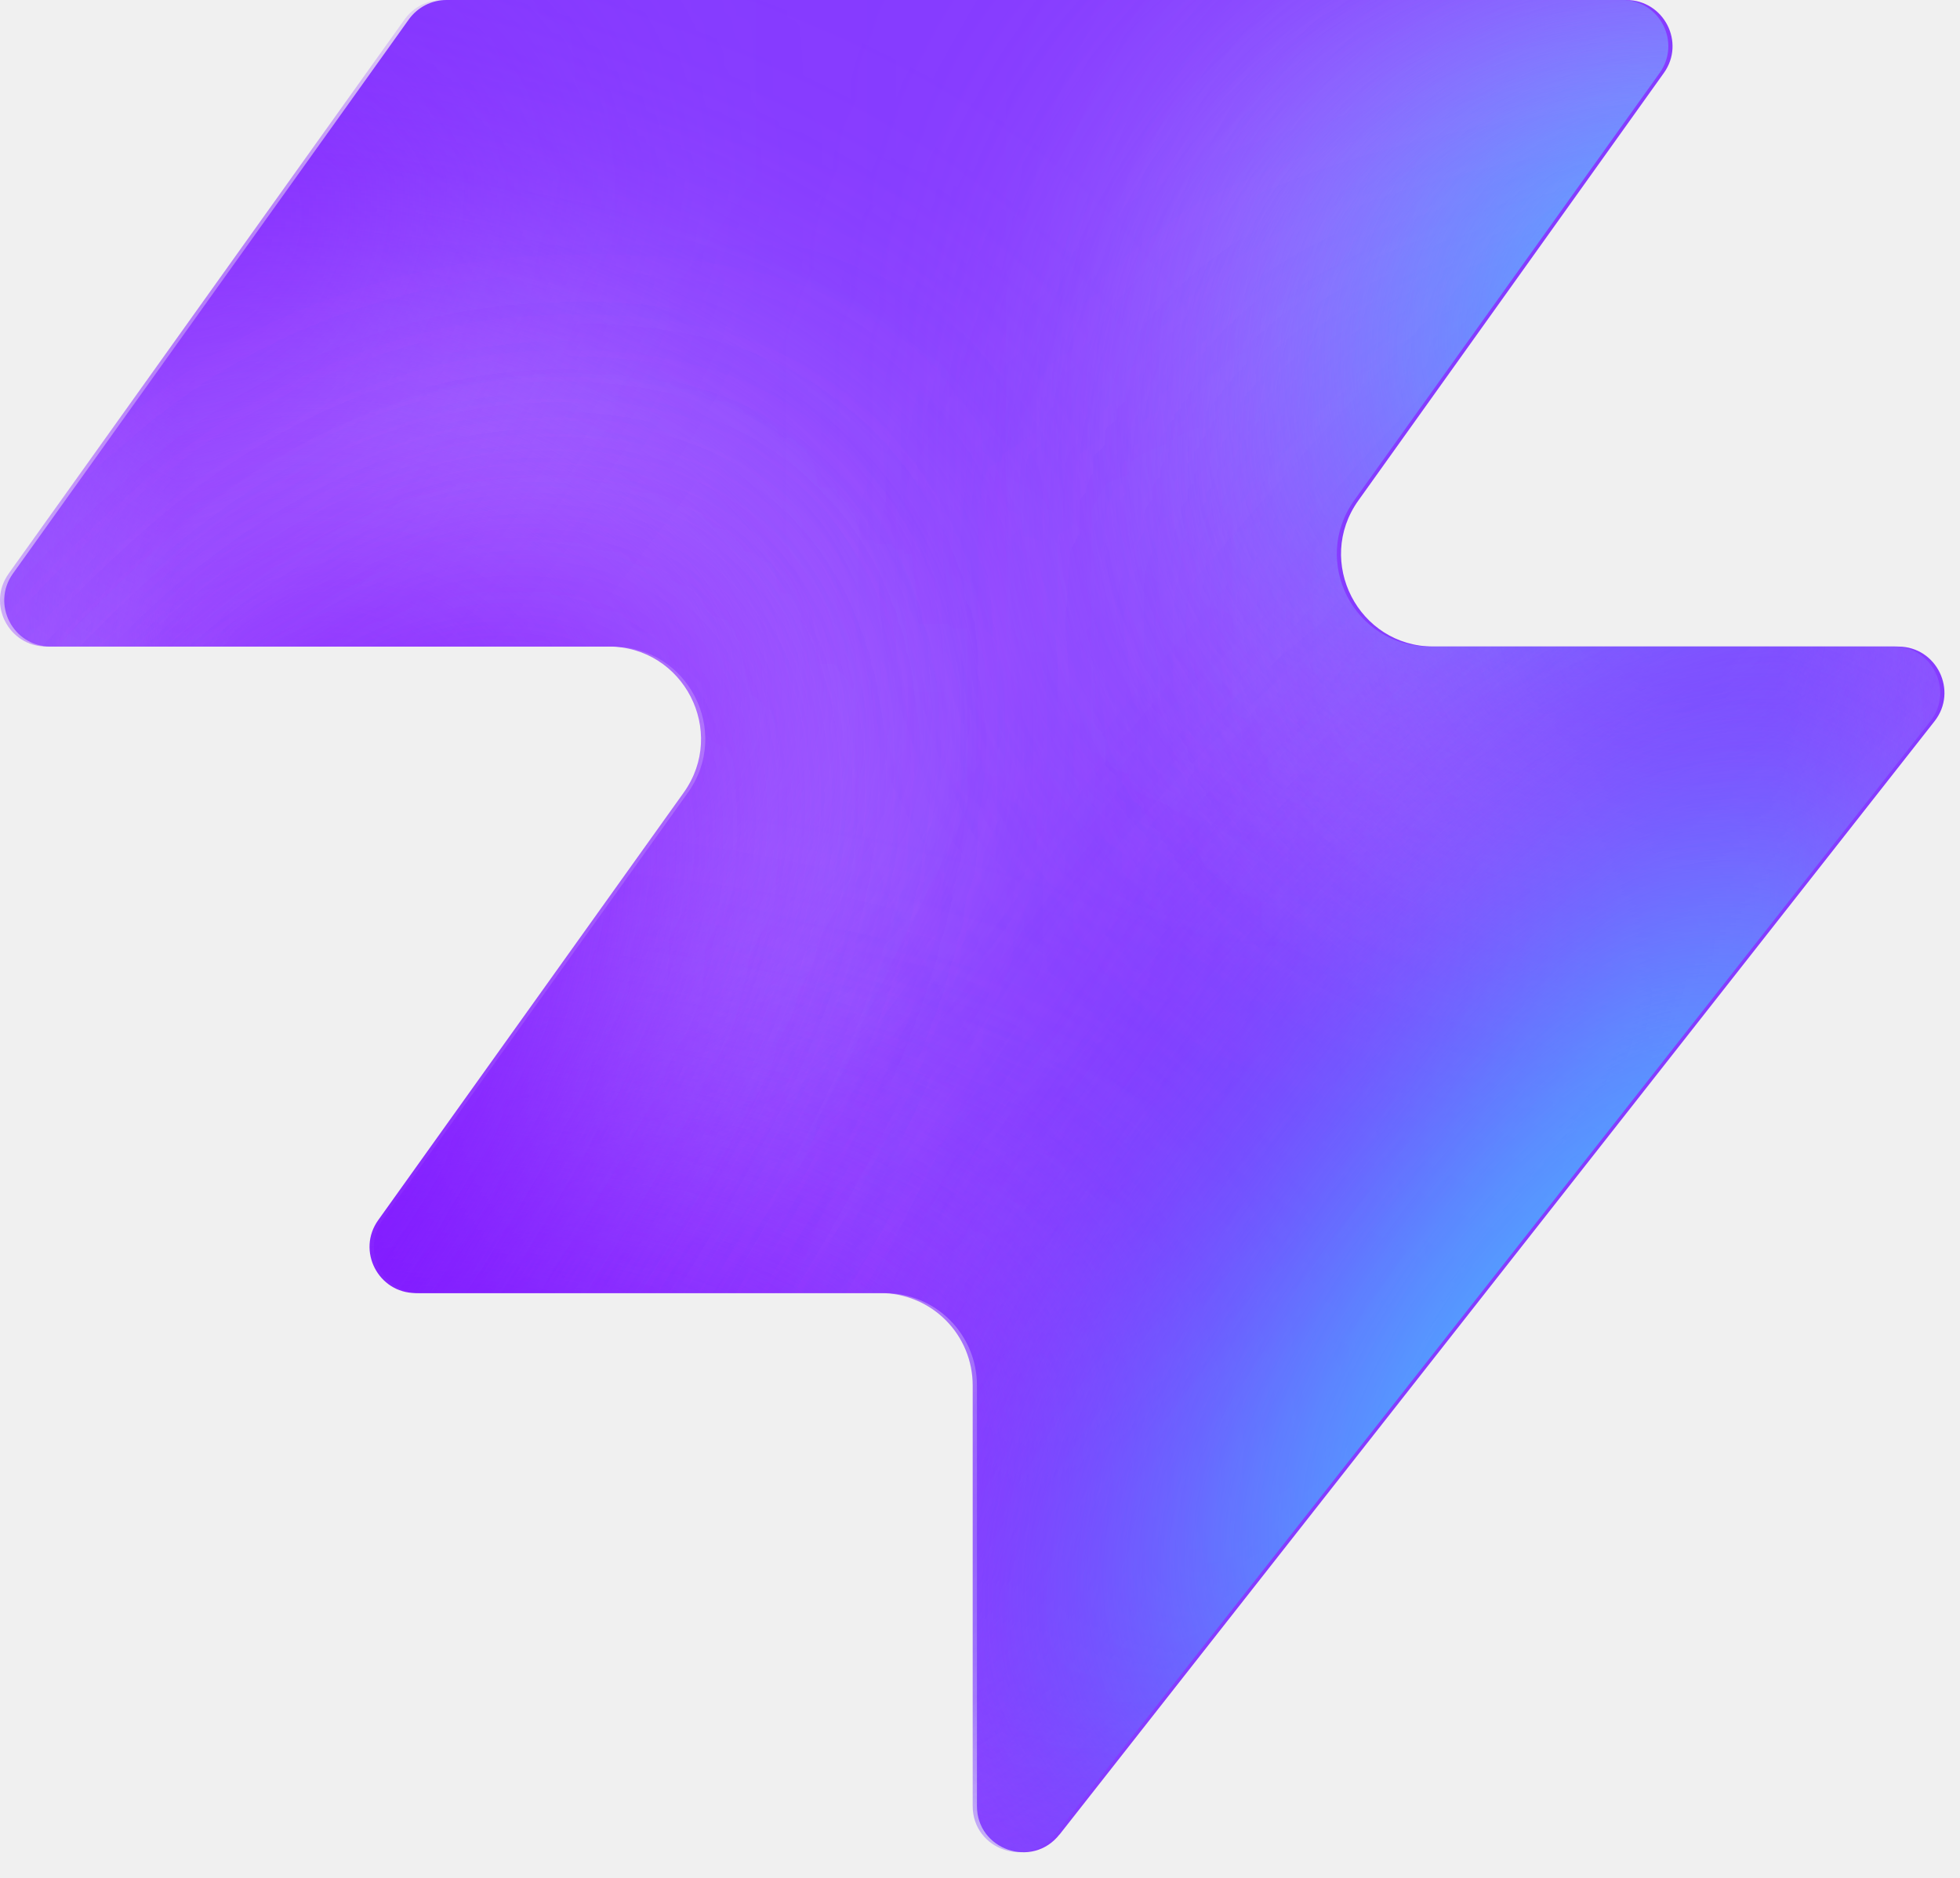
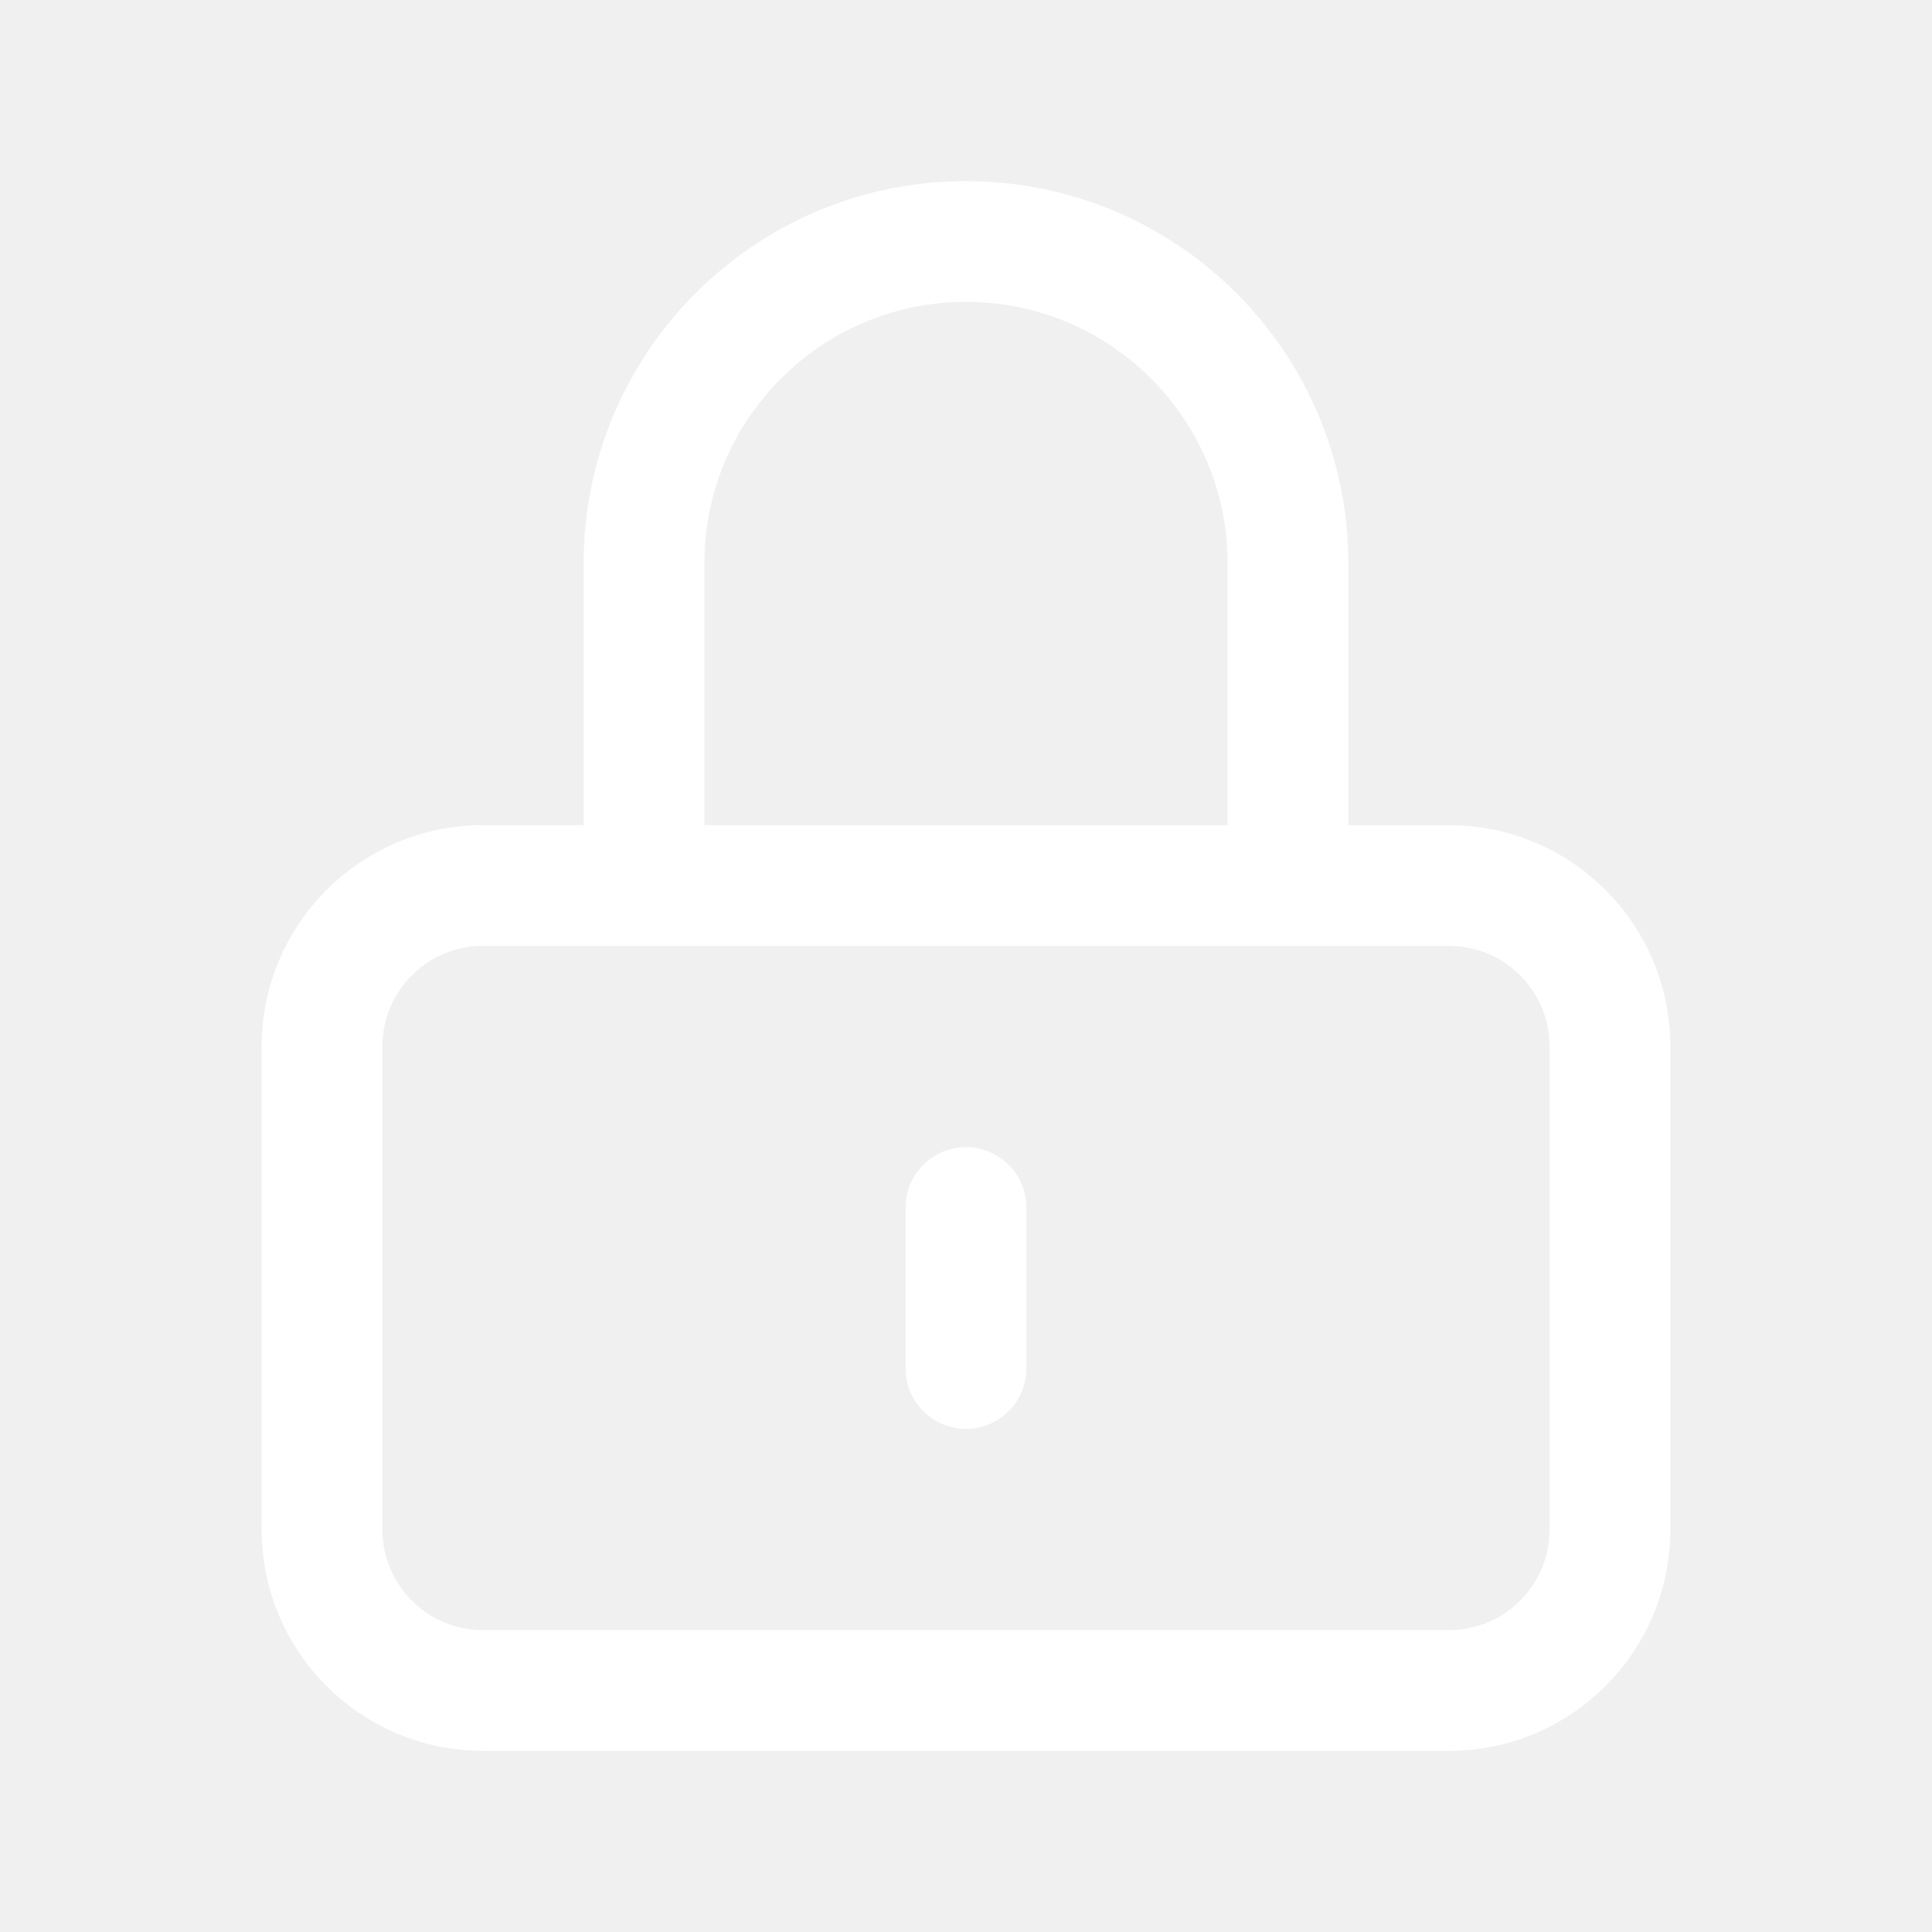
- <svg xmlns="http://www.w3.org/2000/svg" width="48" height="46" fill="none" viewBox="0 0 48 46">
-   <path fill="#863bff" d="M25.946 44.938c-.664.845-2.021.375-2.021-.698V33.937a2.26 2.26 0 0 0-2.262-2.262H10.287c-.92 0-1.456-1.04-.92-1.788l7.48-10.471c1.07-1.497 0-3.578-1.842-3.578H1.237c-.92 0-1.456-1.04-.92-1.788L10.013.474c.214-.297.556-.474.92-.474h28.894c.92 0 1.456 1.04.92 1.788l-7.48 10.471c-1.07 1.498 0 3.579 1.842 3.579h11.377c.943 0 1.473 1.088.89 1.83L25.947 44.94z" style="fill:#863bff;fill:color(display-p3 .525 .23 1);fill-opacity:1" />
-   <mask id="a" width="48" height="46" x="0" y="0" maskUnits="userSpaceOnUse" style="mask-type:alpha">
-     <path fill="#000" d="M25.842 44.938c-.664.844-2.021.375-2.021-.698V33.937a2.26 2.26 0 0 0-2.262-2.262H10.183c-.92 0-1.456-1.04-.92-1.788l7.48-10.471c1.07-1.498 0-3.579-1.842-3.579H1.133c-.92 0-1.456-1.04-.92-1.787L9.91.473c.214-.297.556-.474.92-.474h28.894c.92 0 1.456 1.04.92 1.788l-7.48 10.471c-1.07 1.498 0 3.578 1.842 3.578h11.377c.943 0 1.473 1.088.89 1.832L25.843 44.94z" style="fill:#000;fill-opacity:1" />
-   </mask>
-   <g mask="url(#a)">
-     <g filter="url(#b)">
-       <ellipse cx="5.508" cy="14.704" fill="#ede6ff" rx="5.508" ry="14.704" style="fill:#ede6ff;fill:color(display-p3 .927 .903 1);fill-opacity:1" transform="matrix(.00324 1 1 -.00324 -4.47 31.516)" />
-     </g>
-     <g filter="url(#c)">
-       <ellipse cx="10.399" cy="29.851" fill="#ede6ff" rx="10.399" ry="29.851" style="fill:#ede6ff;fill:color(display-p3 .927 .903 1);fill-opacity:1" transform="matrix(.00324 1 1 -.00324 -39.328 7.883)" />
-     </g>
-     <g filter="url(#d)">
-       <ellipse cx="5.508" cy="30.487" fill="#7e14ff" rx="5.508" ry="30.487" style="fill:#7e14ff;fill:color(display-p3 .492 .077 1);fill-opacity:1" transform="rotate(89.814 -25.913 -14.639)scale(1 -1)" />
-     </g>
-     <g filter="url(#e)">
-       <ellipse cx="5.508" cy="30.599" fill="#7e14ff" rx="5.508" ry="30.599" style="fill:#7e14ff;fill:color(display-p3 .492 .077 1);fill-opacity:1" transform="rotate(89.814 -32.644 -3.334)scale(1 -1)" />
-     </g>
-     <g filter="url(#f)">
-       <ellipse cx="5.508" cy="30.599" fill="#7e14ff" rx="5.508" ry="30.599" style="fill:#7e14ff;fill:color(display-p3 .492 .077 1);fill-opacity:1" transform="matrix(.00324 1 1 -.00324 -34.34 30.47)" />
-     </g>
-     <g filter="url(#g)">
-       <ellipse cx="14.072" cy="22.078" fill="#ede6ff" rx="14.072" ry="22.078" style="fill:#ede6ff;fill:color(display-p3 .927 .903 1);fill-opacity:1" transform="rotate(93.35 24.506 48.493)scale(-1 1)" />
-     </g>
-     <g filter="url(#h)">
-       <ellipse cx="3.47" cy="21.501" fill="#7e14ff" rx="3.47" ry="21.501" style="fill:#7e14ff;fill:color(display-p3 .492 .077 1);fill-opacity:1" transform="rotate(89.009 28.708 47.59)scale(-1 1)" />
-     </g>
-     <g filter="url(#i)">
-       <ellipse cx="3.47" cy="21.501" fill="#7e14ff" rx="3.47" ry="21.501" style="fill:#7e14ff;fill:color(display-p3 .492 .077 1);fill-opacity:1" transform="rotate(89.009 28.708 47.59)scale(-1 1)" />
-     </g>
-     <g filter="url(#j)">
-       <ellipse cx=".387" cy="8.972" fill="#7e14ff" rx="4.407" ry="29.108" style="fill:#7e14ff;fill:color(display-p3 .492 .077 1);fill-opacity:1" transform="rotate(39.51 .387 8.972)" />
-     </g>
-     <g filter="url(#k)">
-       <ellipse cx="47.523" cy="-6.092" fill="#7e14ff" rx="4.407" ry="29.108" style="fill:#7e14ff;fill:color(display-p3 .492 .077 1);fill-opacity:1" transform="rotate(37.892 47.523 -6.092)" />
-     </g>
-     <g filter="url(#l)">
-       <ellipse cx="41.412" cy="6.333" fill="#47bfff" rx="5.971" ry="9.665" style="fill:#47bfff;fill:color(display-p3 .28 .748 1);fill-opacity:1" transform="rotate(37.892 41.412 6.333)" />
-     </g>
-     <g filter="url(#m)">
-       <ellipse cx="-1.879" cy="38.332" fill="#7e14ff" rx="4.407" ry="29.108" style="fill:#7e14ff;fill:color(display-p3 .492 .077 1);fill-opacity:1" transform="rotate(37.892 -1.88 38.332)" />
-     </g>
-     <g filter="url(#n)">
-       <ellipse cx="-1.879" cy="38.332" fill="#7e14ff" rx="4.407" ry="29.108" style="fill:#7e14ff;fill:color(display-p3 .492 .077 1);fill-opacity:1" transform="rotate(37.892 -1.88 38.332)" />
-     </g>
-     <g filter="url(#o)">
-       <ellipse cx="35.651" cy="29.907" fill="#7e14ff" rx="4.407" ry="29.108" style="fill:#7e14ff;fill:color(display-p3 .492 .077 1);fill-opacity:1" transform="rotate(37.892 35.651 29.907)" />
-     </g>
-     <g filter="url(#p)">
-       <ellipse cx="38.418" cy="32.4" fill="#47bfff" rx="5.971" ry="15.297" style="fill:#47bfff;fill:color(display-p3 .28 .748 1);fill-opacity:1" transform="rotate(37.892 38.418 32.4)" />
-     </g>
-   </g>
-   <defs>
-     <filter id="b" width="60.045" height="41.654" x="-19.77" y="16.149" color-interpolation-filters="sRGB" filterUnits="userSpaceOnUse">
-       <feFlood flood-opacity="0" result="BackgroundImageFix" />
-       <feBlend in="SourceGraphic" in2="BackgroundImageFix" result="shape" />
-       <feGaussianBlur result="effect1_foregroundBlur_2002_17158" stdDeviation="7.659" />
-     </filter>
-     <filter id="c" width="90.34" height="51.437" x="-54.613" y="-7.533" color-interpolation-filters="sRGB" filterUnits="userSpaceOnUse">
-       <feFlood flood-opacity="0" result="BackgroundImageFix" />
-       <feBlend in="SourceGraphic" in2="BackgroundImageFix" result="shape" />
-       <feGaussianBlur result="effect1_foregroundBlur_2002_17158" stdDeviation="7.659" />
-     </filter>
-     <filter id="d" width="79.355" height="29.4" x="-49.64" y="2.03" color-interpolation-filters="sRGB" filterUnits="userSpaceOnUse">
-       <feFlood flood-opacity="0" result="BackgroundImageFix" />
-       <feBlend in="SourceGraphic" in2="BackgroundImageFix" result="shape" />
-       <feGaussianBlur result="effect1_foregroundBlur_2002_17158" stdDeviation="4.596" />
-     </filter>
-     <filter id="e" width="79.579" height="29.4" x="-45.045" y="20.029" color-interpolation-filters="sRGB" filterUnits="userSpaceOnUse">
-       <feFlood flood-opacity="0" result="BackgroundImageFix" />
-       <feBlend in="SourceGraphic" in2="BackgroundImageFix" result="shape" />
-       <feGaussianBlur result="effect1_foregroundBlur_2002_17158" stdDeviation="4.596" />
-     </filter>
-     <filter id="f" width="79.579" height="29.4" x="-43.513" y="21.178" color-interpolation-filters="sRGB" filterUnits="userSpaceOnUse">
-       <feFlood flood-opacity="0" result="BackgroundImageFix" />
-       <feBlend in="SourceGraphic" in2="BackgroundImageFix" result="shape" />
-       <feGaussianBlur result="effect1_foregroundBlur_2002_17158" stdDeviation="4.596" />
-     </filter>
-     <filter id="g" width="74.749" height="58.852" x="15.756" y="-17.901" color-interpolation-filters="sRGB" filterUnits="userSpaceOnUse">
-       <feFlood flood-opacity="0" result="BackgroundImageFix" />
-       <feBlend in="SourceGraphic" in2="BackgroundImageFix" result="shape" />
-       <feGaussianBlur result="effect1_foregroundBlur_2002_17158" stdDeviation="7.659" />
-     </filter>
-     <filter id="h" width="61.377" height="25.362" x="23.548" y="2.284" color-interpolation-filters="sRGB" filterUnits="userSpaceOnUse">
-       <feFlood flood-opacity="0" result="BackgroundImageFix" />
-       <feBlend in="SourceGraphic" in2="BackgroundImageFix" result="shape" />
-       <feGaussianBlur result="effect1_foregroundBlur_2002_17158" stdDeviation="4.596" />
-     </filter>
-     <filter id="i" width="61.377" height="25.362" x="23.548" y="2.284" color-interpolation-filters="sRGB" filterUnits="userSpaceOnUse">
-       <feFlood flood-opacity="0" result="BackgroundImageFix" />
-       <feBlend in="SourceGraphic" in2="BackgroundImageFix" result="shape" />
-       <feGaussianBlur result="effect1_foregroundBlur_2002_17158" stdDeviation="4.596" />
-     </filter>
-     <filter id="j" width="56.045" height="63.649" x="-27.636" y="-22.853" color-interpolation-filters="sRGB" filterUnits="userSpaceOnUse">
-       <feFlood flood-opacity="0" result="BackgroundImageFix" />
-       <feBlend in="SourceGraphic" in2="BackgroundImageFix" result="shape" />
-       <feGaussianBlur result="effect1_foregroundBlur_2002_17158" stdDeviation="4.596" />
-     </filter>
-     <filter id="k" width="54.814" height="64.646" x="20.116" y="-38.415" color-interpolation-filters="sRGB" filterUnits="userSpaceOnUse">
-       <feFlood flood-opacity="0" result="BackgroundImageFix" />
-       <feBlend in="SourceGraphic" in2="BackgroundImageFix" result="shape" />
-       <feGaussianBlur result="effect1_foregroundBlur_2002_17158" stdDeviation="4.596" />
-     </filter>
-     <filter id="l" width="33.541" height="35.313" x="24.641" y="-11.323" color-interpolation-filters="sRGB" filterUnits="userSpaceOnUse">
-       <feFlood flood-opacity="0" result="BackgroundImageFix" />
-       <feBlend in="SourceGraphic" in2="BackgroundImageFix" result="shape" />
-       <feGaussianBlur result="effect1_foregroundBlur_2002_17158" stdDeviation="4.596" />
-     </filter>
-     <filter id="m" width="54.814" height="64.646" x="-29.286" y="6.009" color-interpolation-filters="sRGB" filterUnits="userSpaceOnUse">
-       <feFlood flood-opacity="0" result="BackgroundImageFix" />
-       <feBlend in="SourceGraphic" in2="BackgroundImageFix" result="shape" />
-       <feGaussianBlur result="effect1_foregroundBlur_2002_17158" stdDeviation="4.596" />
-     </filter>
-     <filter id="n" width="54.814" height="64.646" x="-29.286" y="6.009" color-interpolation-filters="sRGB" filterUnits="userSpaceOnUse">
-       <feFlood flood-opacity="0" result="BackgroundImageFix" />
-       <feBlend in="SourceGraphic" in2="BackgroundImageFix" result="shape" />
-       <feGaussianBlur result="effect1_foregroundBlur_2002_17158" stdDeviation="4.596" />
-     </filter>
-     <filter id="o" width="54.814" height="64.646" x="8.244" y="-2.416" color-interpolation-filters="sRGB" filterUnits="userSpaceOnUse">
-       <feFlood flood-opacity="0" result="BackgroundImageFix" />
-       <feBlend in="SourceGraphic" in2="BackgroundImageFix" result="shape" />
-       <feGaussianBlur result="effect1_foregroundBlur_2002_17158" stdDeviation="4.596" />
-     </filter>
-     <filter id="p" width="39.409" height="43.623" x="18.713" y="10.588" color-interpolation-filters="sRGB" filterUnits="userSpaceOnUse">
-       <feFlood flood-opacity="0" result="BackgroundImageFix" />
-       <feBlend in="SourceGraphic" in2="BackgroundImageFix" result="shape" />
-       <feGaussianBlur result="effect1_foregroundBlur_2002_17158" stdDeviation="4.596" />
-     </filter>
-   </defs>
+ <svg xmlns="http://www.w3.org/2000/svg" viewBox="0 0 24 24" width="64" height="64" role="img" aria-label="SecureDrop lock icon">
+   <path d="M12 15v2m-6 4h12a2 2 0 002-2v-6a2 2 0 00-2-2H6a2 2 0 00-2 2v6a2 2 0 002 2zm10-10V7a4 4 0 00-8 0v4h8z" fill="none" stroke="#ffffff" stroke-linecap="round" stroke-linejoin="round" stroke-width="1.5" />
</svg>
